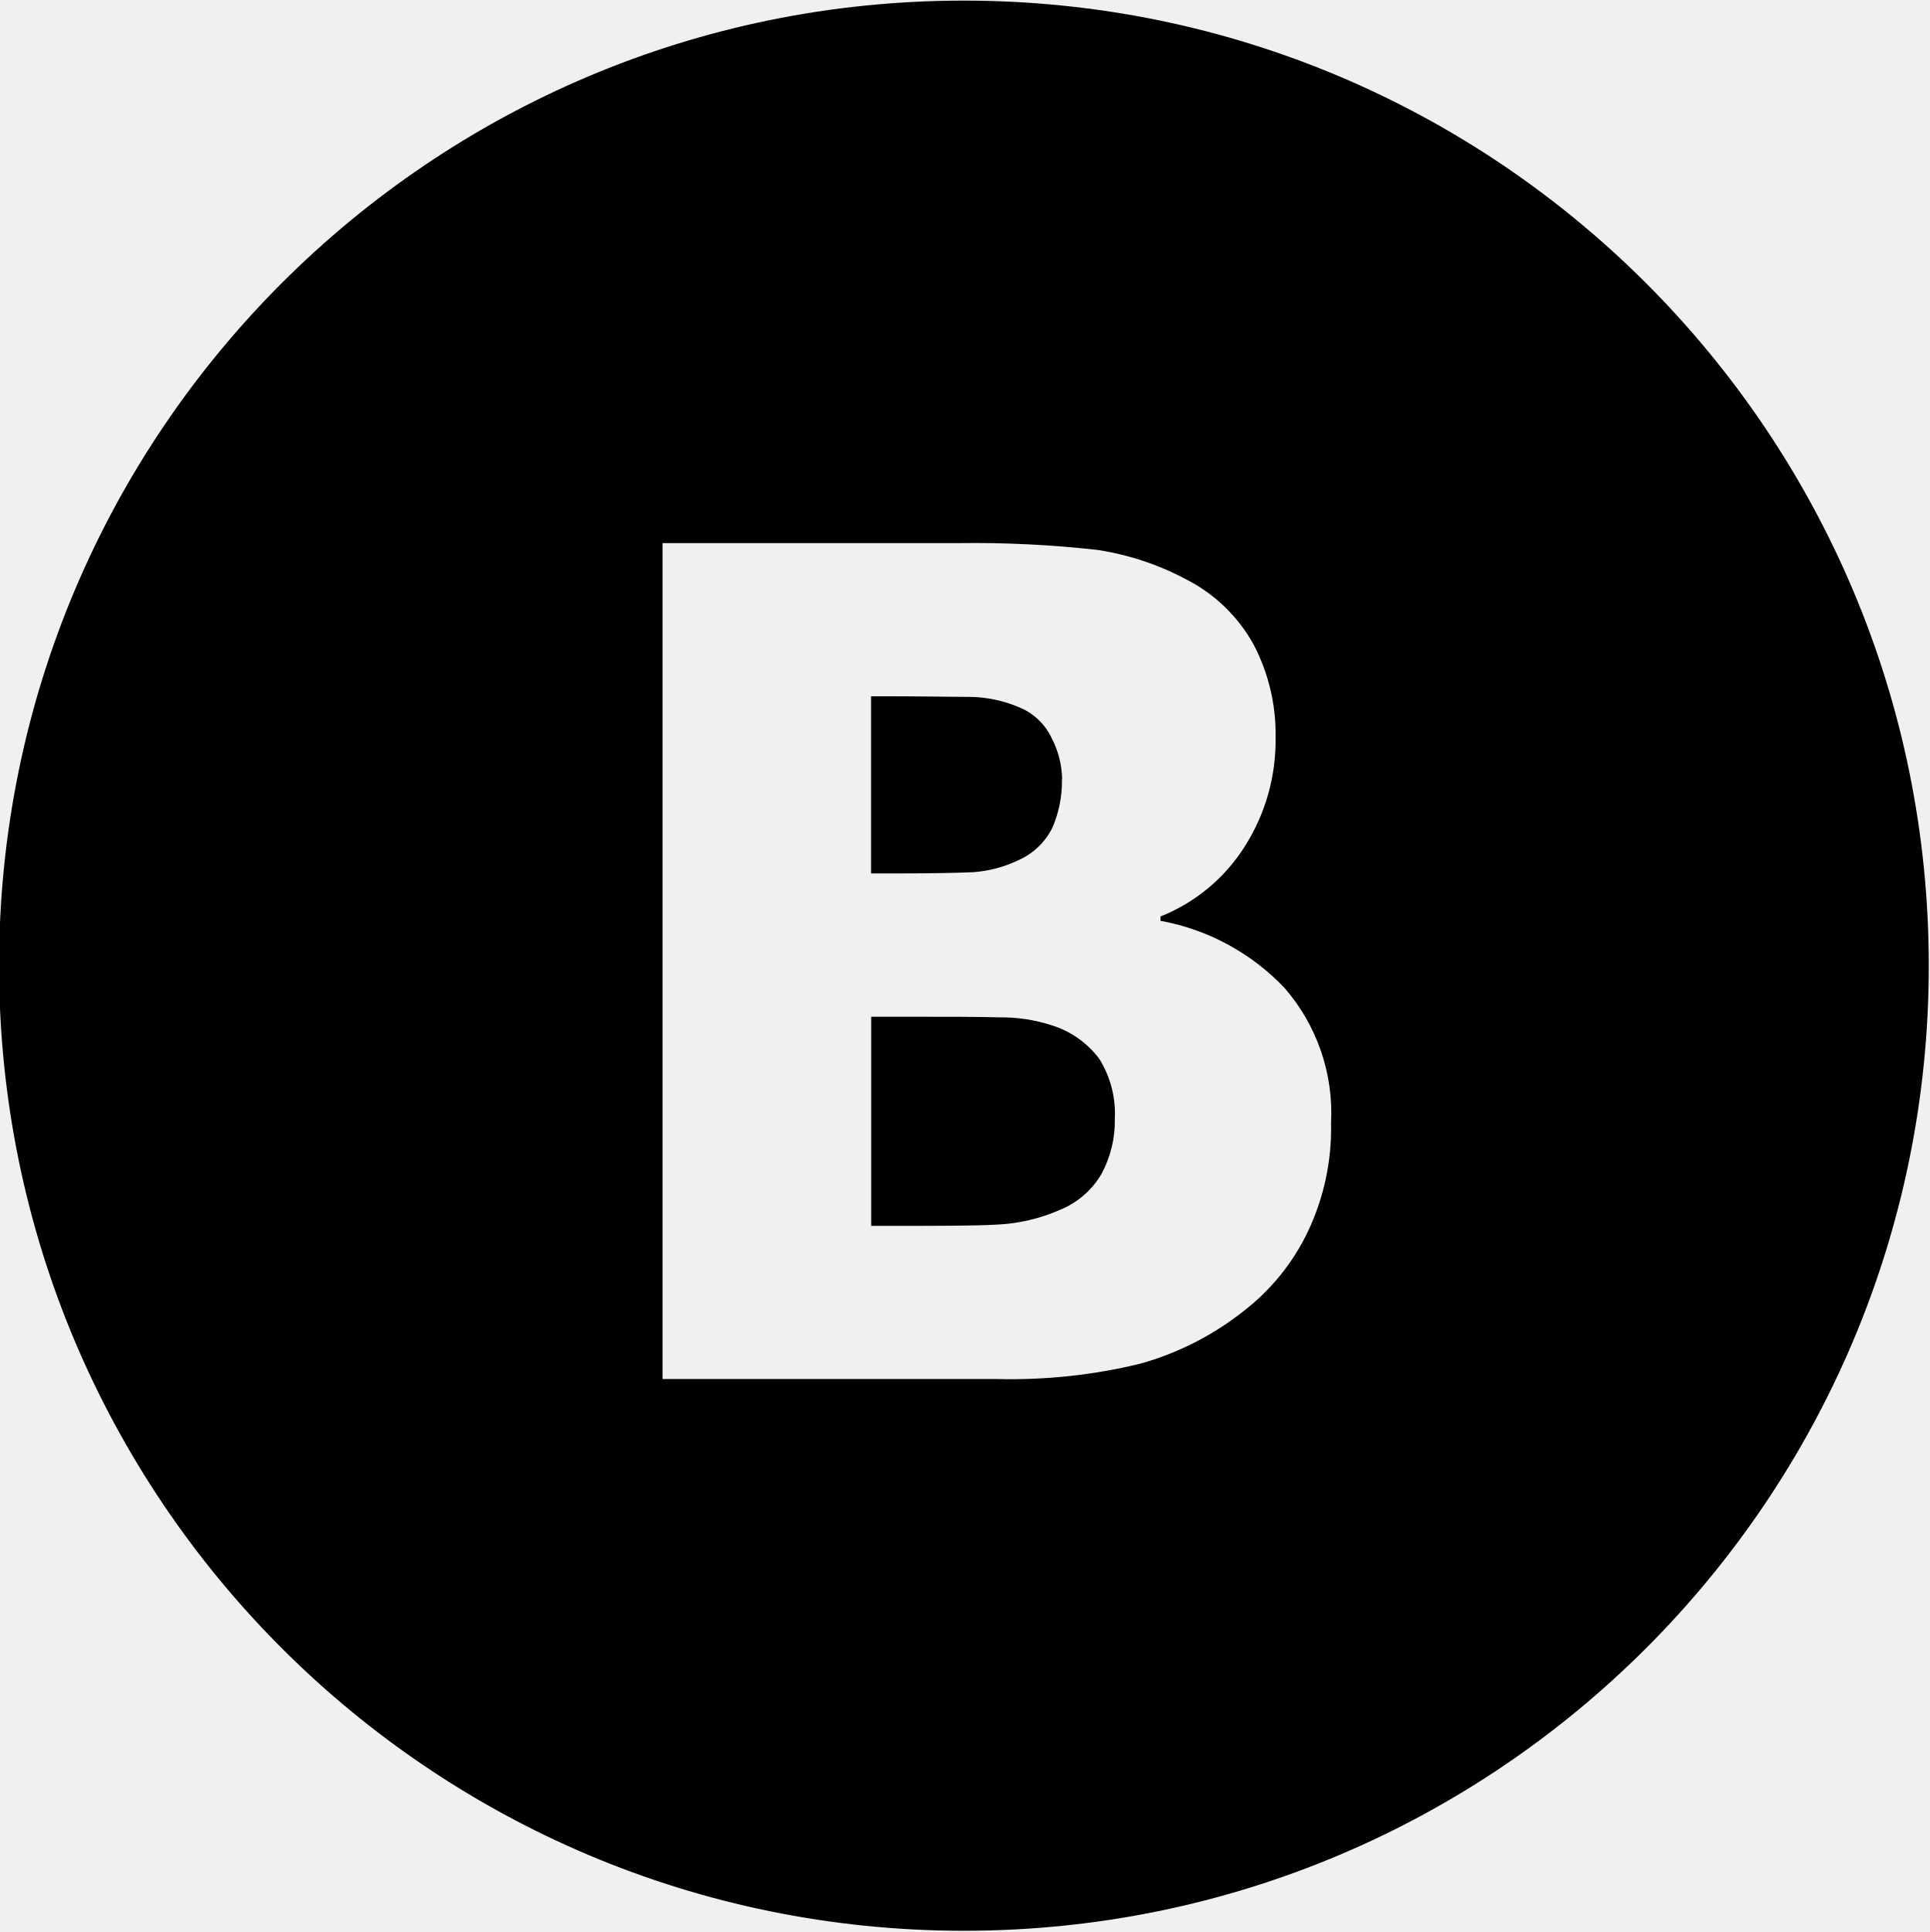
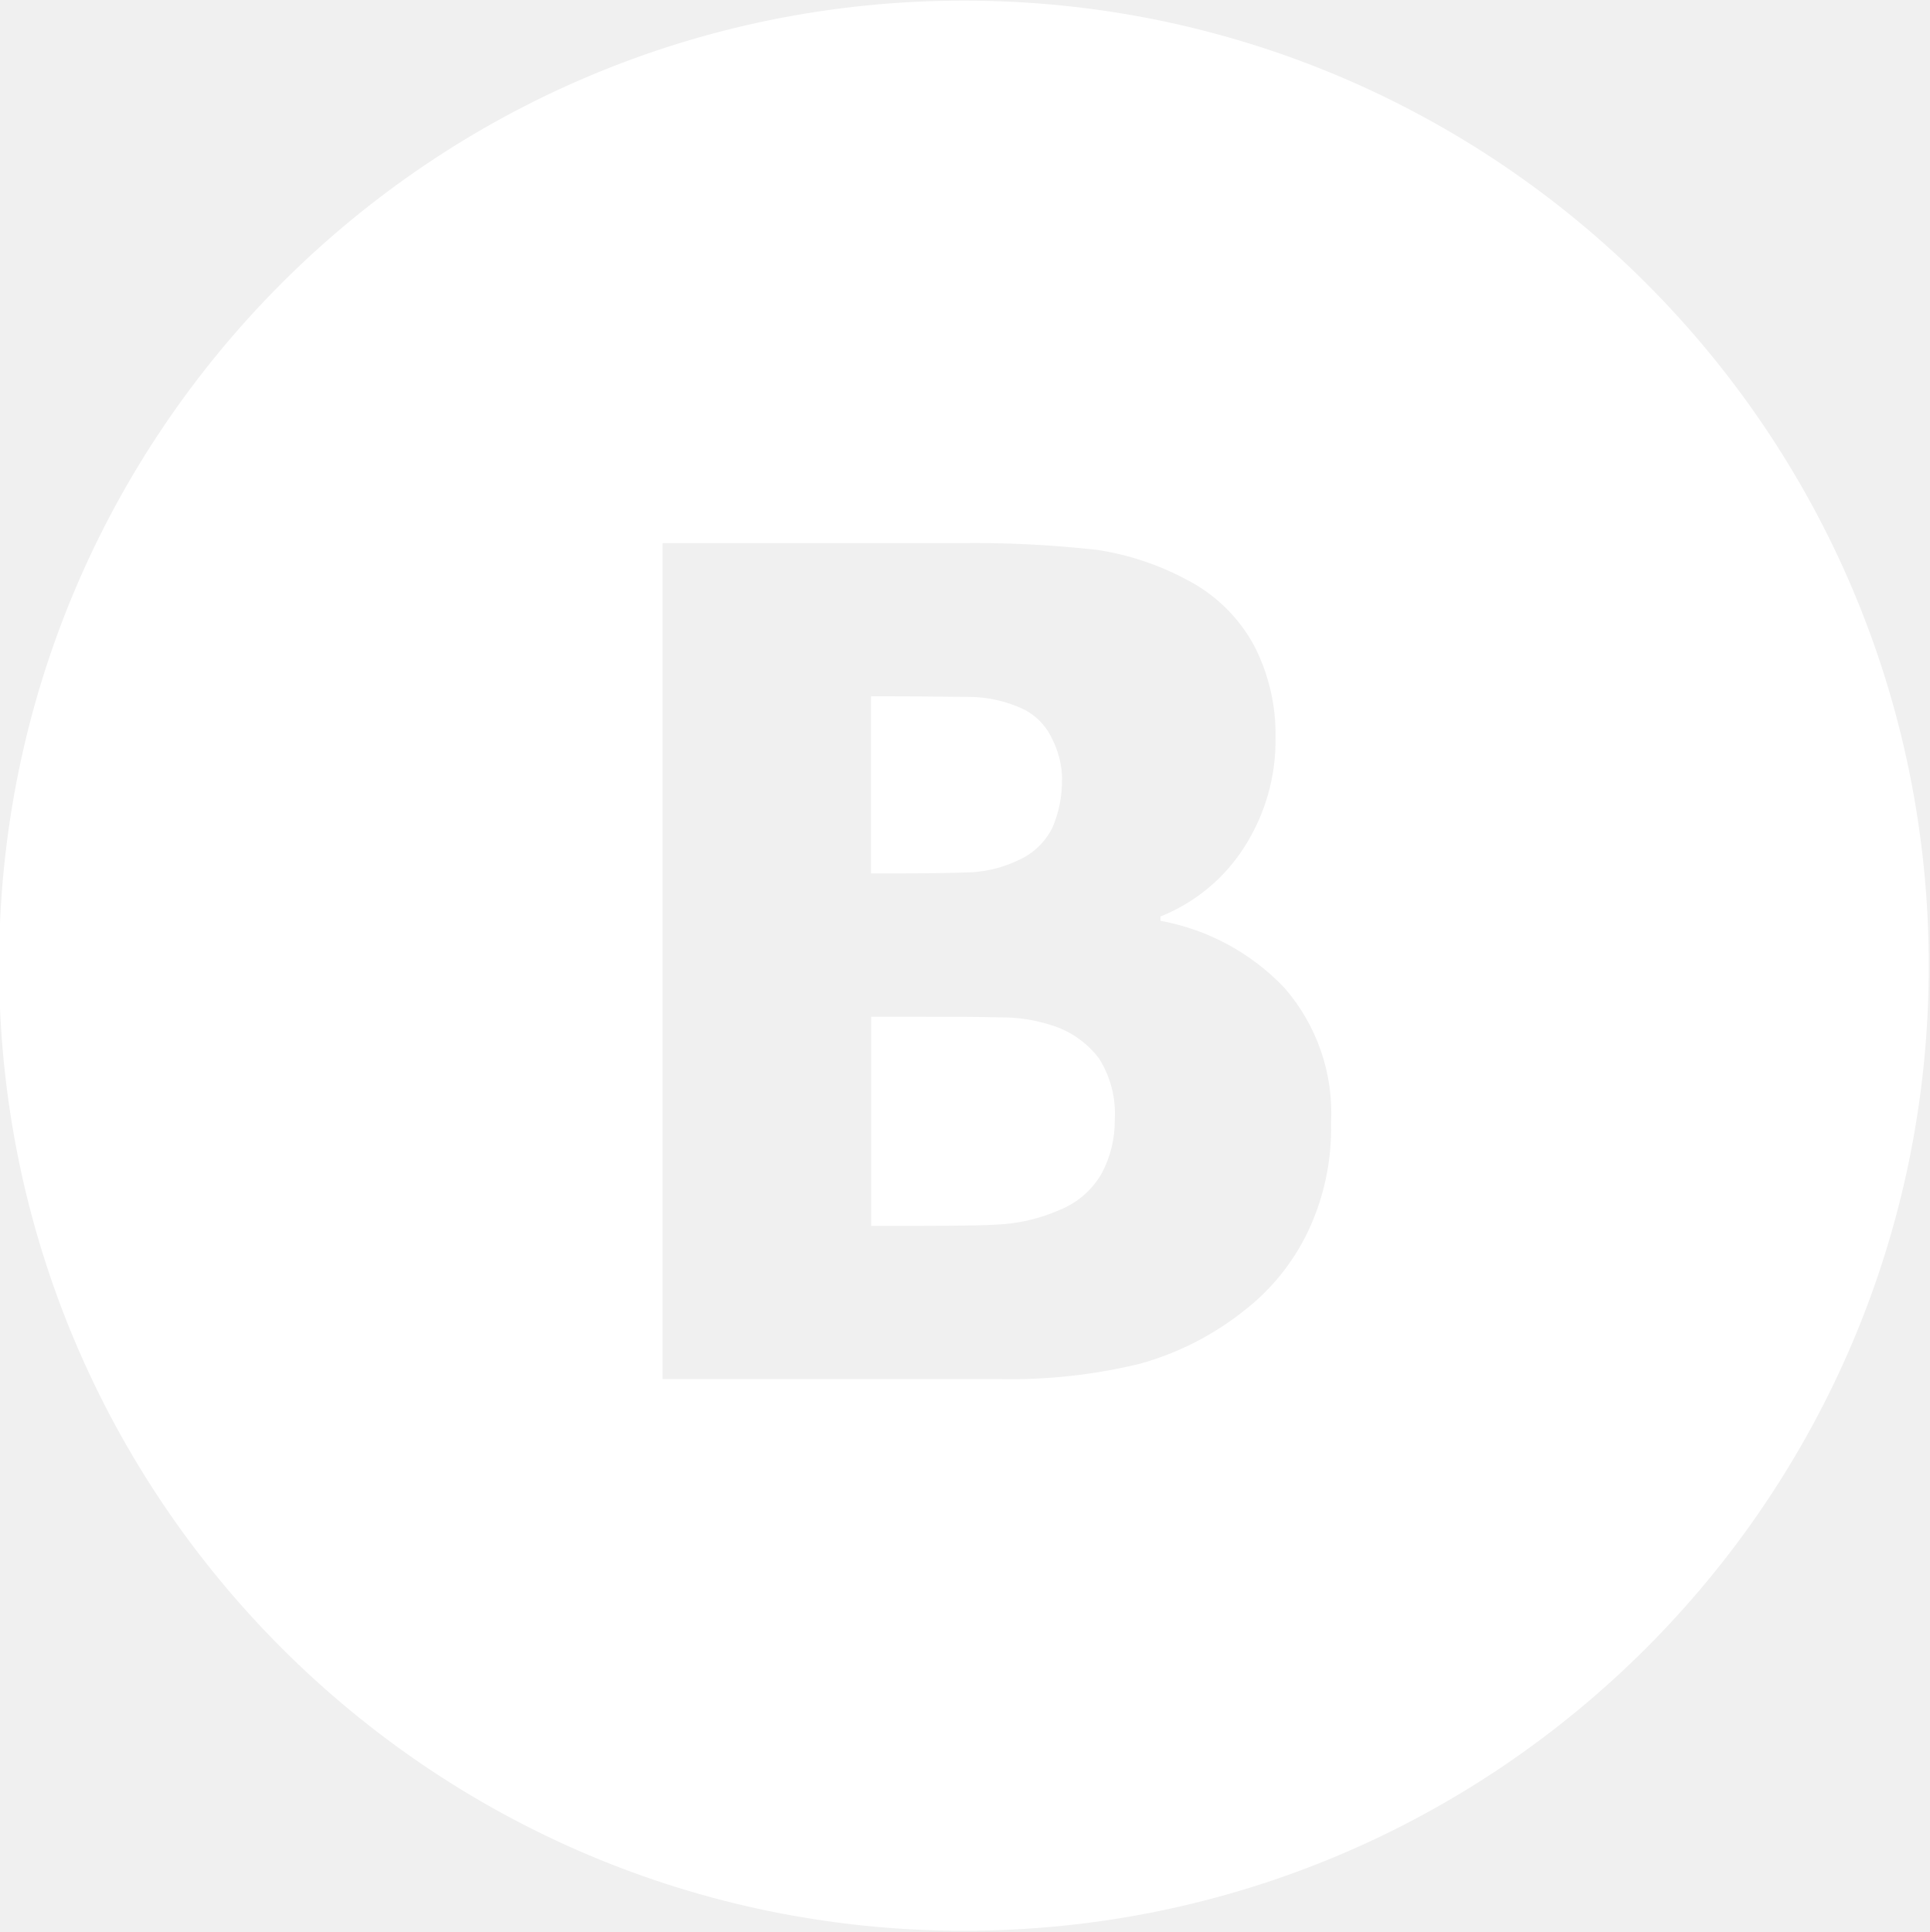
- <svg xmlns="http://www.w3.org/2000/svg" viewBox="0 0 31.375 31.41">
-   <path d="M15.677.01A15.69 15.69 0 1 1-.015 15.7 15.687 15.687 0 0 1 15.677.01zm5.968 18.25a3.1 3.1 0 0 0-.758-2.2 3.7 3.7 0 0 0-2.016-1.09v-.07a2.88 2.88 0 0 0 1.372-1.14 3.21 3.21 0 0 0 .5-1.77 3.133 3.133 0 0 0-.362-1.52 2.6 2.6 0 0 0-1.09-1.05 4.514 4.514 0 0 0-1.447-.48 17.993 17.993 0 0 0-2.27-.11h-4.8v13.59h5.44a8.906 8.906 0 0 0 2.33-.25 4.774 4.774 0 0 0 1.686-.86 3.583 3.583 0 0 0 1.03-1.27 3.91 3.91 0 0 0 .385-1.78zm-4.373-5.59a1.5 1.5 0 0 0-.17-.67 1 1 0 0 0-.526-.5 2.11 2.11 0 0 0-.8-.17c-.31 0-.767-.01-1.375-.01h-.236v2.88h.43c.583 0 .994-.01 1.23-.02a2.045 2.045 0 0 0 .725-.19 1.13 1.13 0 0 0 .562-.53 1.9 1.9 0 0 0 .157-.79zm.856 5.53a1.673 1.673 0 0 0-.255-.99 1.533 1.533 0 0 0-.767-.54 2.658 2.658 0 0 0-.853-.13c-.362-.01-.848-.01-1.456-.01h-.63v3.4h.184c.89 0 1.5 0 1.844-.02a2.867 2.867 0 0 0 1.04-.24 1.38 1.38 0 0 0 .68-.59 1.813 1.813 0 0 0 .214-.88z" />
+ <svg xmlns="http://www.w3.org/2000/svg" width="31.375" height="31.41" viewBox="0 0 31.375 31.41">
+   <defs>
+     <style>
+       .cls-1 {
+         fill: #fff;
+         fill-rule: evenodd;
+       }
+     </style>
+   </defs>
+   <path id="ВК" class="cls-1" d="M185.865,2355.23a15.69,15.69,0,1,1-15.692,15.69A15.687,15.687,0,0,1,185.865,2355.23Zm5.968,18.25a3.1,3.1,0,0,0-.758-2.2,3.7,3.7,0,0,0-2.016-1.09v-0.07a2.881,2.881,0,0,0,1.371-1.14,3.211,3.211,0,0,0,.5-1.77,3.133,3.133,0,0,0-.362-1.52,2.6,2.6,0,0,0-1.091-1.05,4.514,4.514,0,0,0-1.446-.48,17.993,17.993,0,0,0-2.269-.11h-4.8v13.59H186.4a8.906,8.906,0,0,0,2.331-.25,4.774,4.774,0,0,0,1.686-.86,3.583,3.583,0,0,0,1.032-1.27,3.909,3.909,0,0,0,.384-1.78h0Zm-4.373-5.59a1.5,1.5,0,0,0-.169-0.67,1,1,0,0,0-.527-0.5,2.11,2.11,0,0,0-.8-0.17c-0.309,0-.767-0.01-1.375-0.01h-0.237v2.88h0.43c0.583,0,.994-0.01,1.229-0.02a2.045,2.045,0,0,0,.726-0.19,1.129,1.129,0,0,0,.563-0.53,1.9,1.9,0,0,0,.157-0.79h0Zm0.856,5.53a1.673,1.673,0,0,0-.255-0.99,1.533,1.533,0,0,0-.767-0.54,2.658,2.658,0,0,0-.853-0.13c-0.362-.01-0.848-0.01-1.456-0.01h-0.63v3.4h0.184c0.888,0,1.5,0,1.843-.02a2.867,2.867,0,0,0,1.04-.24,1.381,1.381,0,0,0,.68-0.59A1.813,1.813,0,0,0,188.316,2373.42Z" transform="translate(-170.188 -2355.22)" />
</svg>
